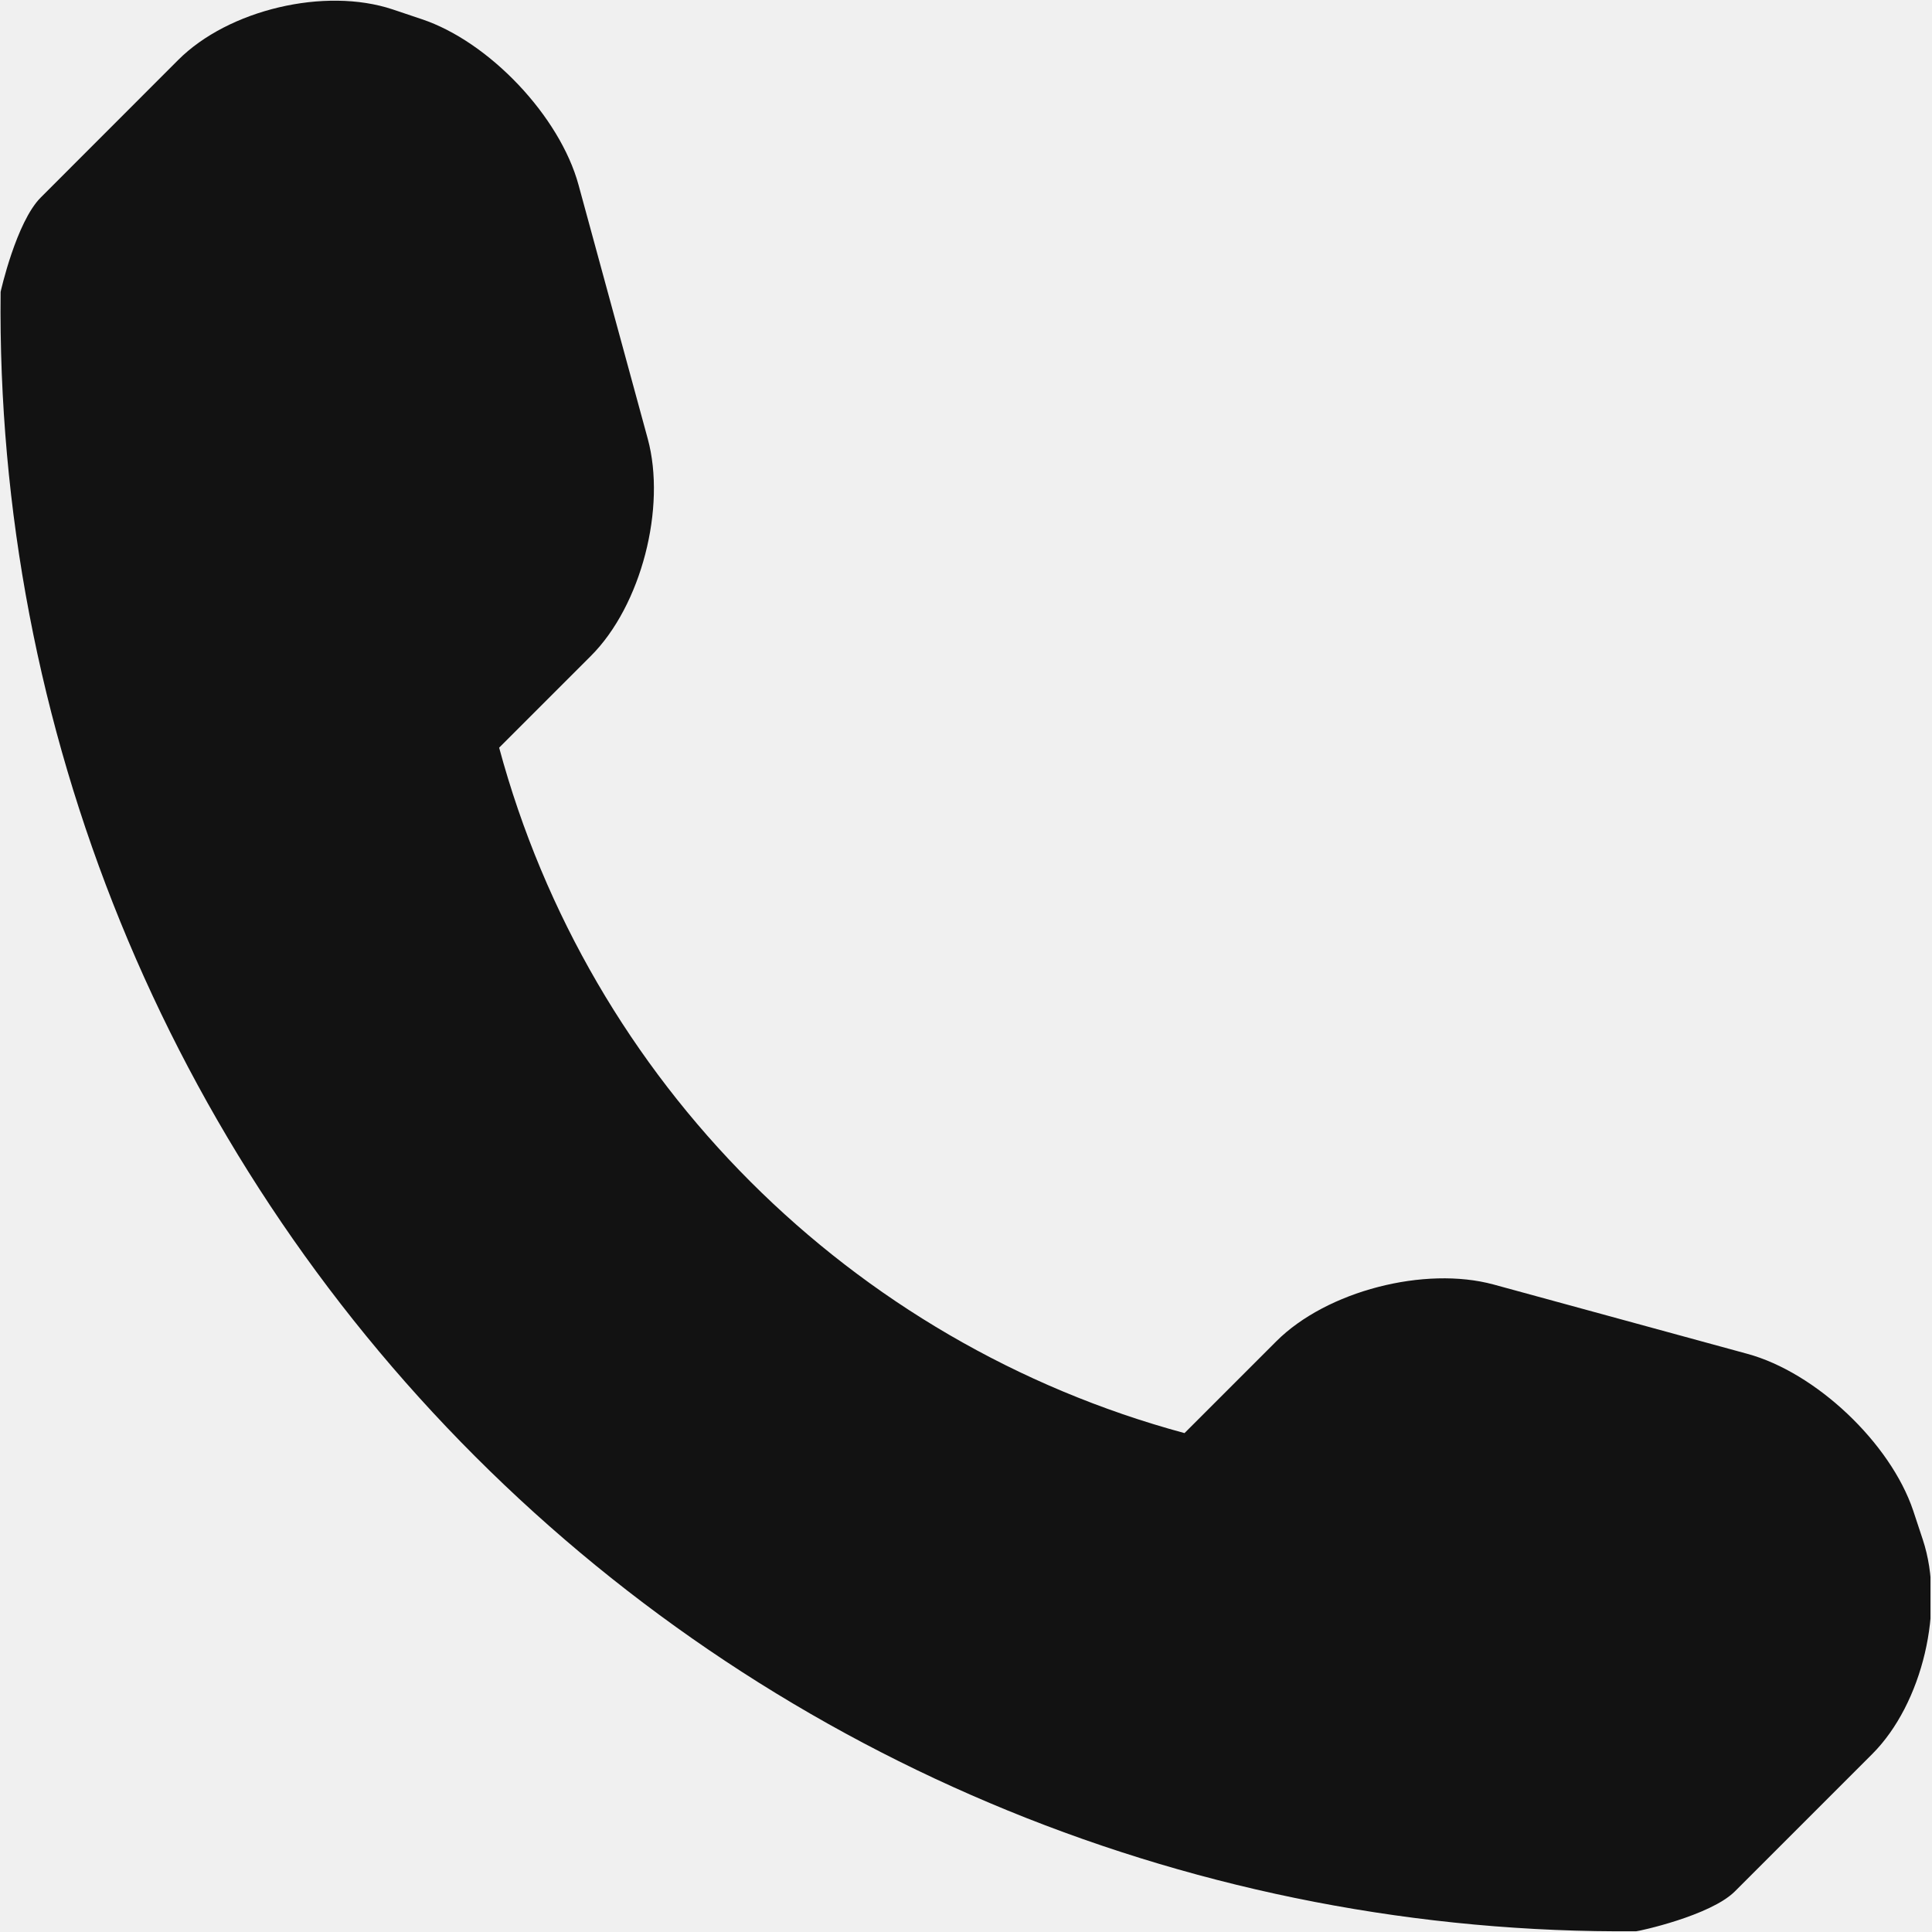
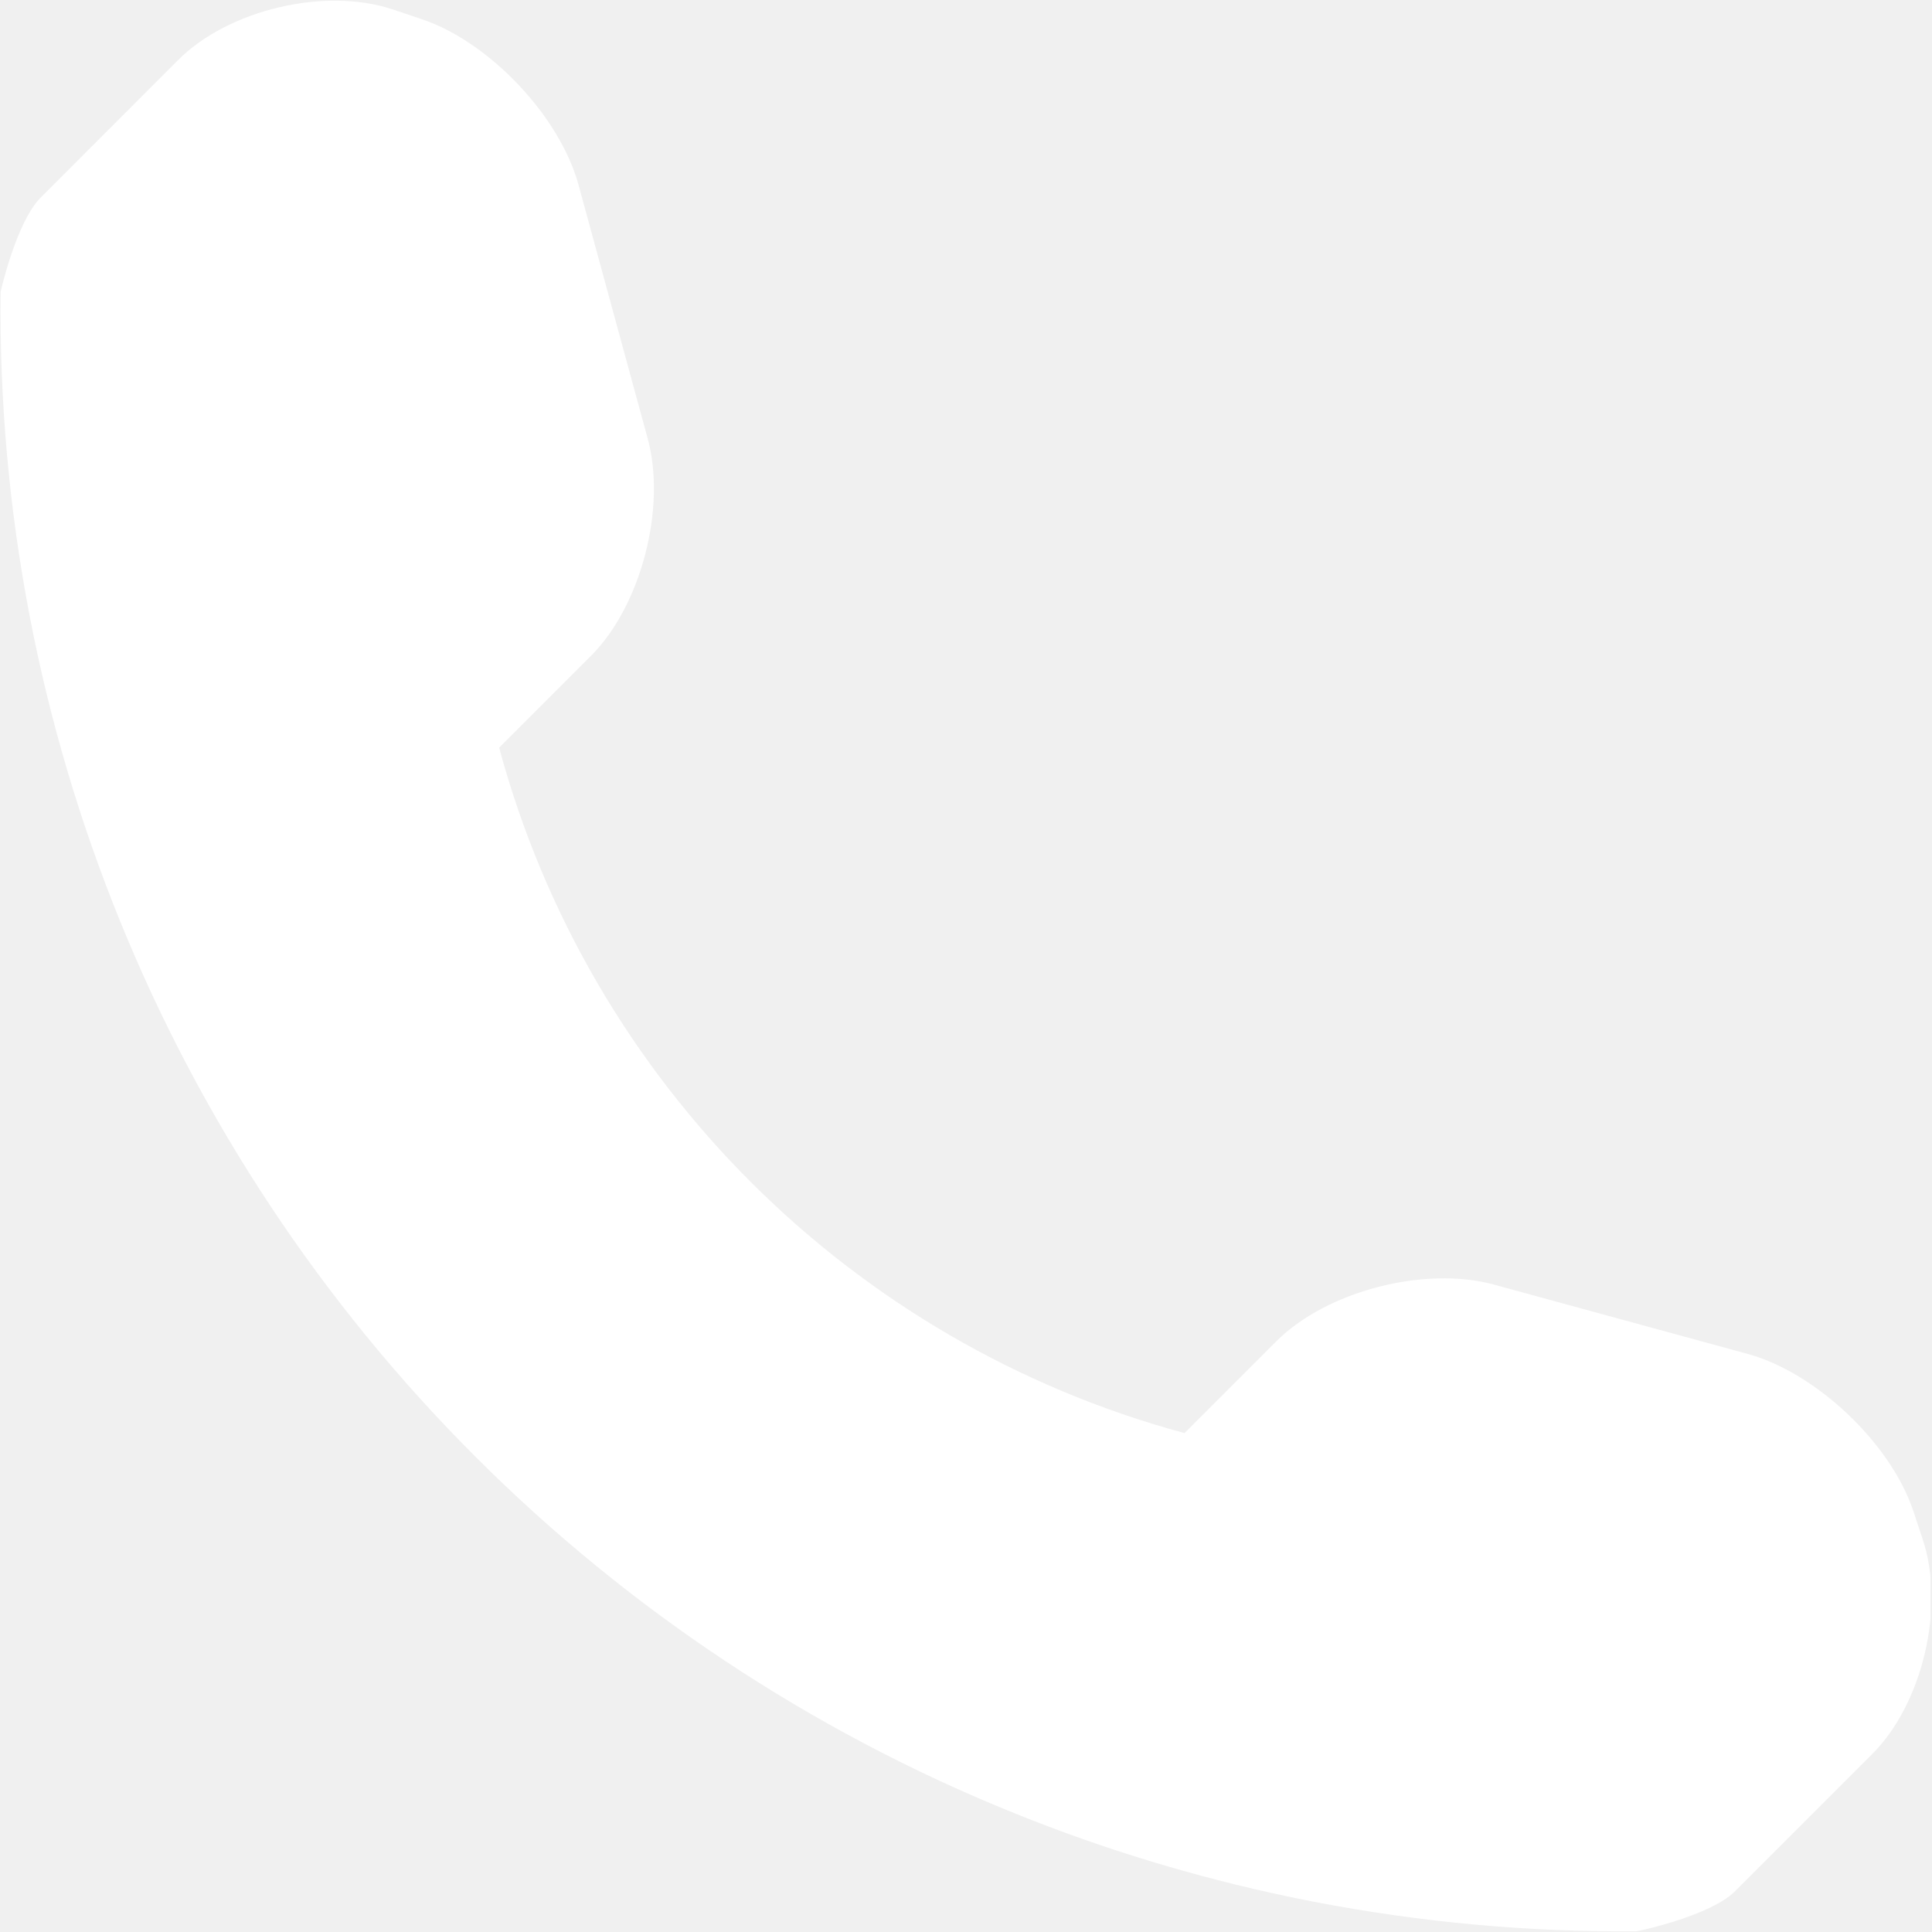
<svg xmlns="http://www.w3.org/2000/svg" width="300" zoomAndPan="magnify" viewBox="0 0 224.88 225" height="300" preserveAspectRatio="xMidYMid meet" version="1.0">
  <defs>
    <clipPath id="d9f15752a7">
      <path d="M 0 0.059 L 224.762 0.059 L 224.762 224.938 L 0 224.938 Z M 0 0.059 " clip-rule="nonzero" />
    </clipPath>
  </defs>
  <g clip-path="url(#d9f15752a7)">
-     <path fill="#121212" d="M 223.867 179.301 L 222.75 175.926 C 220.098 168.047 211.41 159.828 203.426 157.664 L 173.883 149.594 C 165.871 147.414 154.441 150.344 148.578 156.207 L 137.887 166.898 C 99.027 156.398 68.555 125.926 58.07 87.074 L 68.762 76.383 C 74.625 70.52 77.555 59.105 75.375 51.094 L 67.316 21.535 C 65.137 13.535 56.906 4.848 49.039 2.227 L 45.668 1.094 C 37.789 -1.531 26.551 1.121 20.691 6.984 L 4.695 22.992 C 1.836 25.836 0.012 33.965 0.012 33.996 C -0.547 84.777 19.363 133.703 55.285 169.625 C 91.117 205.457 139.859 225.34 190.496 224.914 C 190.758 224.914 199.125 223.113 201.98 220.273 L 217.977 204.277 C 223.84 198.418 226.488 187.18 223.867 179.301 Z M 223.867 179.301 " fill-opacity="1" fill-rule="nonzero" />
+     <path fill="#ffffff" d="M 223.867 179.301 L 222.75 175.926 C 220.098 168.047 211.41 159.828 203.426 157.664 L 173.883 149.594 C 165.871 147.414 154.441 150.344 148.578 156.207 L 137.887 166.898 C 99.027 156.398 68.555 125.926 58.07 87.074 L 68.762 76.383 C 74.625 70.52 77.555 59.105 75.375 51.094 L 67.316 21.535 C 65.137 13.535 56.906 4.848 49.039 2.227 L 45.668 1.094 C 37.789 -1.531 26.551 1.121 20.691 6.984 L 4.695 22.992 C 1.836 25.836 0.012 33.965 0.012 33.996 C -0.547 84.777 19.363 133.703 55.285 169.625 C 91.117 205.457 139.859 225.34 190.496 224.914 C 190.758 224.914 199.125 223.113 201.98 220.273 L 217.977 204.277 C 223.84 198.418 226.488 187.18 223.867 179.301 Z M 223.867 179.301 " fill-opacity="1" fill-rule="nonzero" />
  </g>
</svg>
